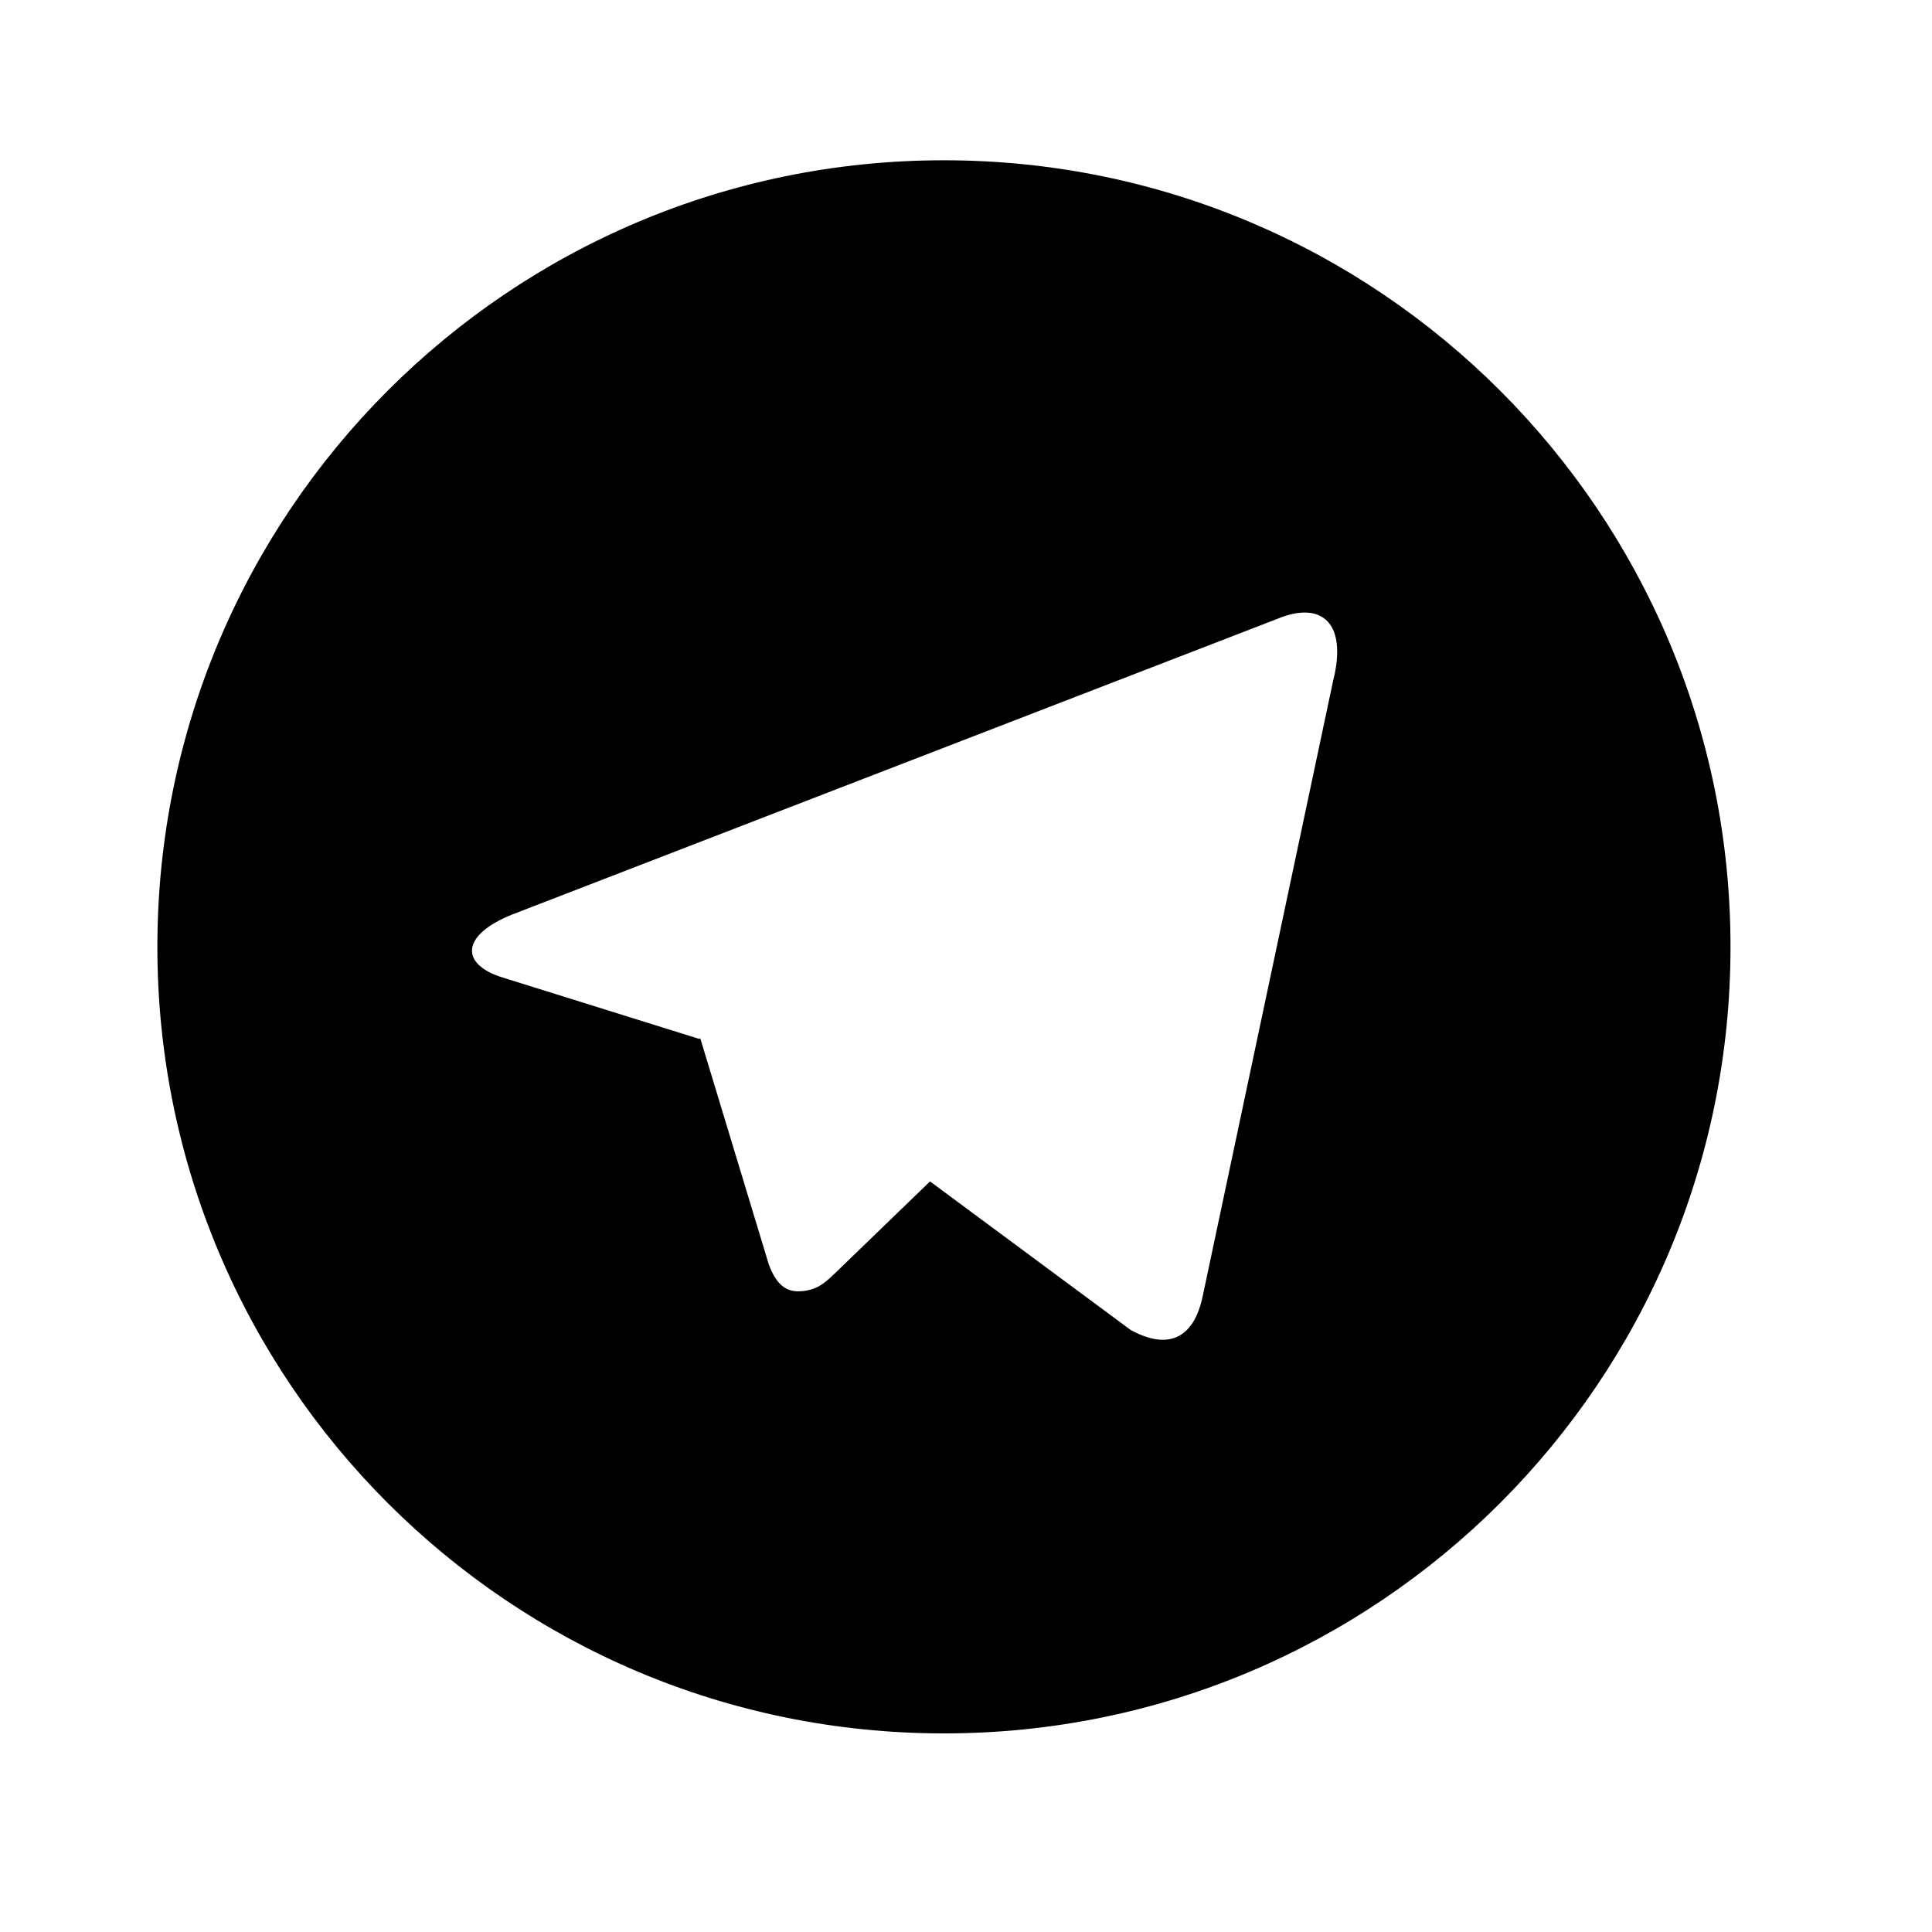
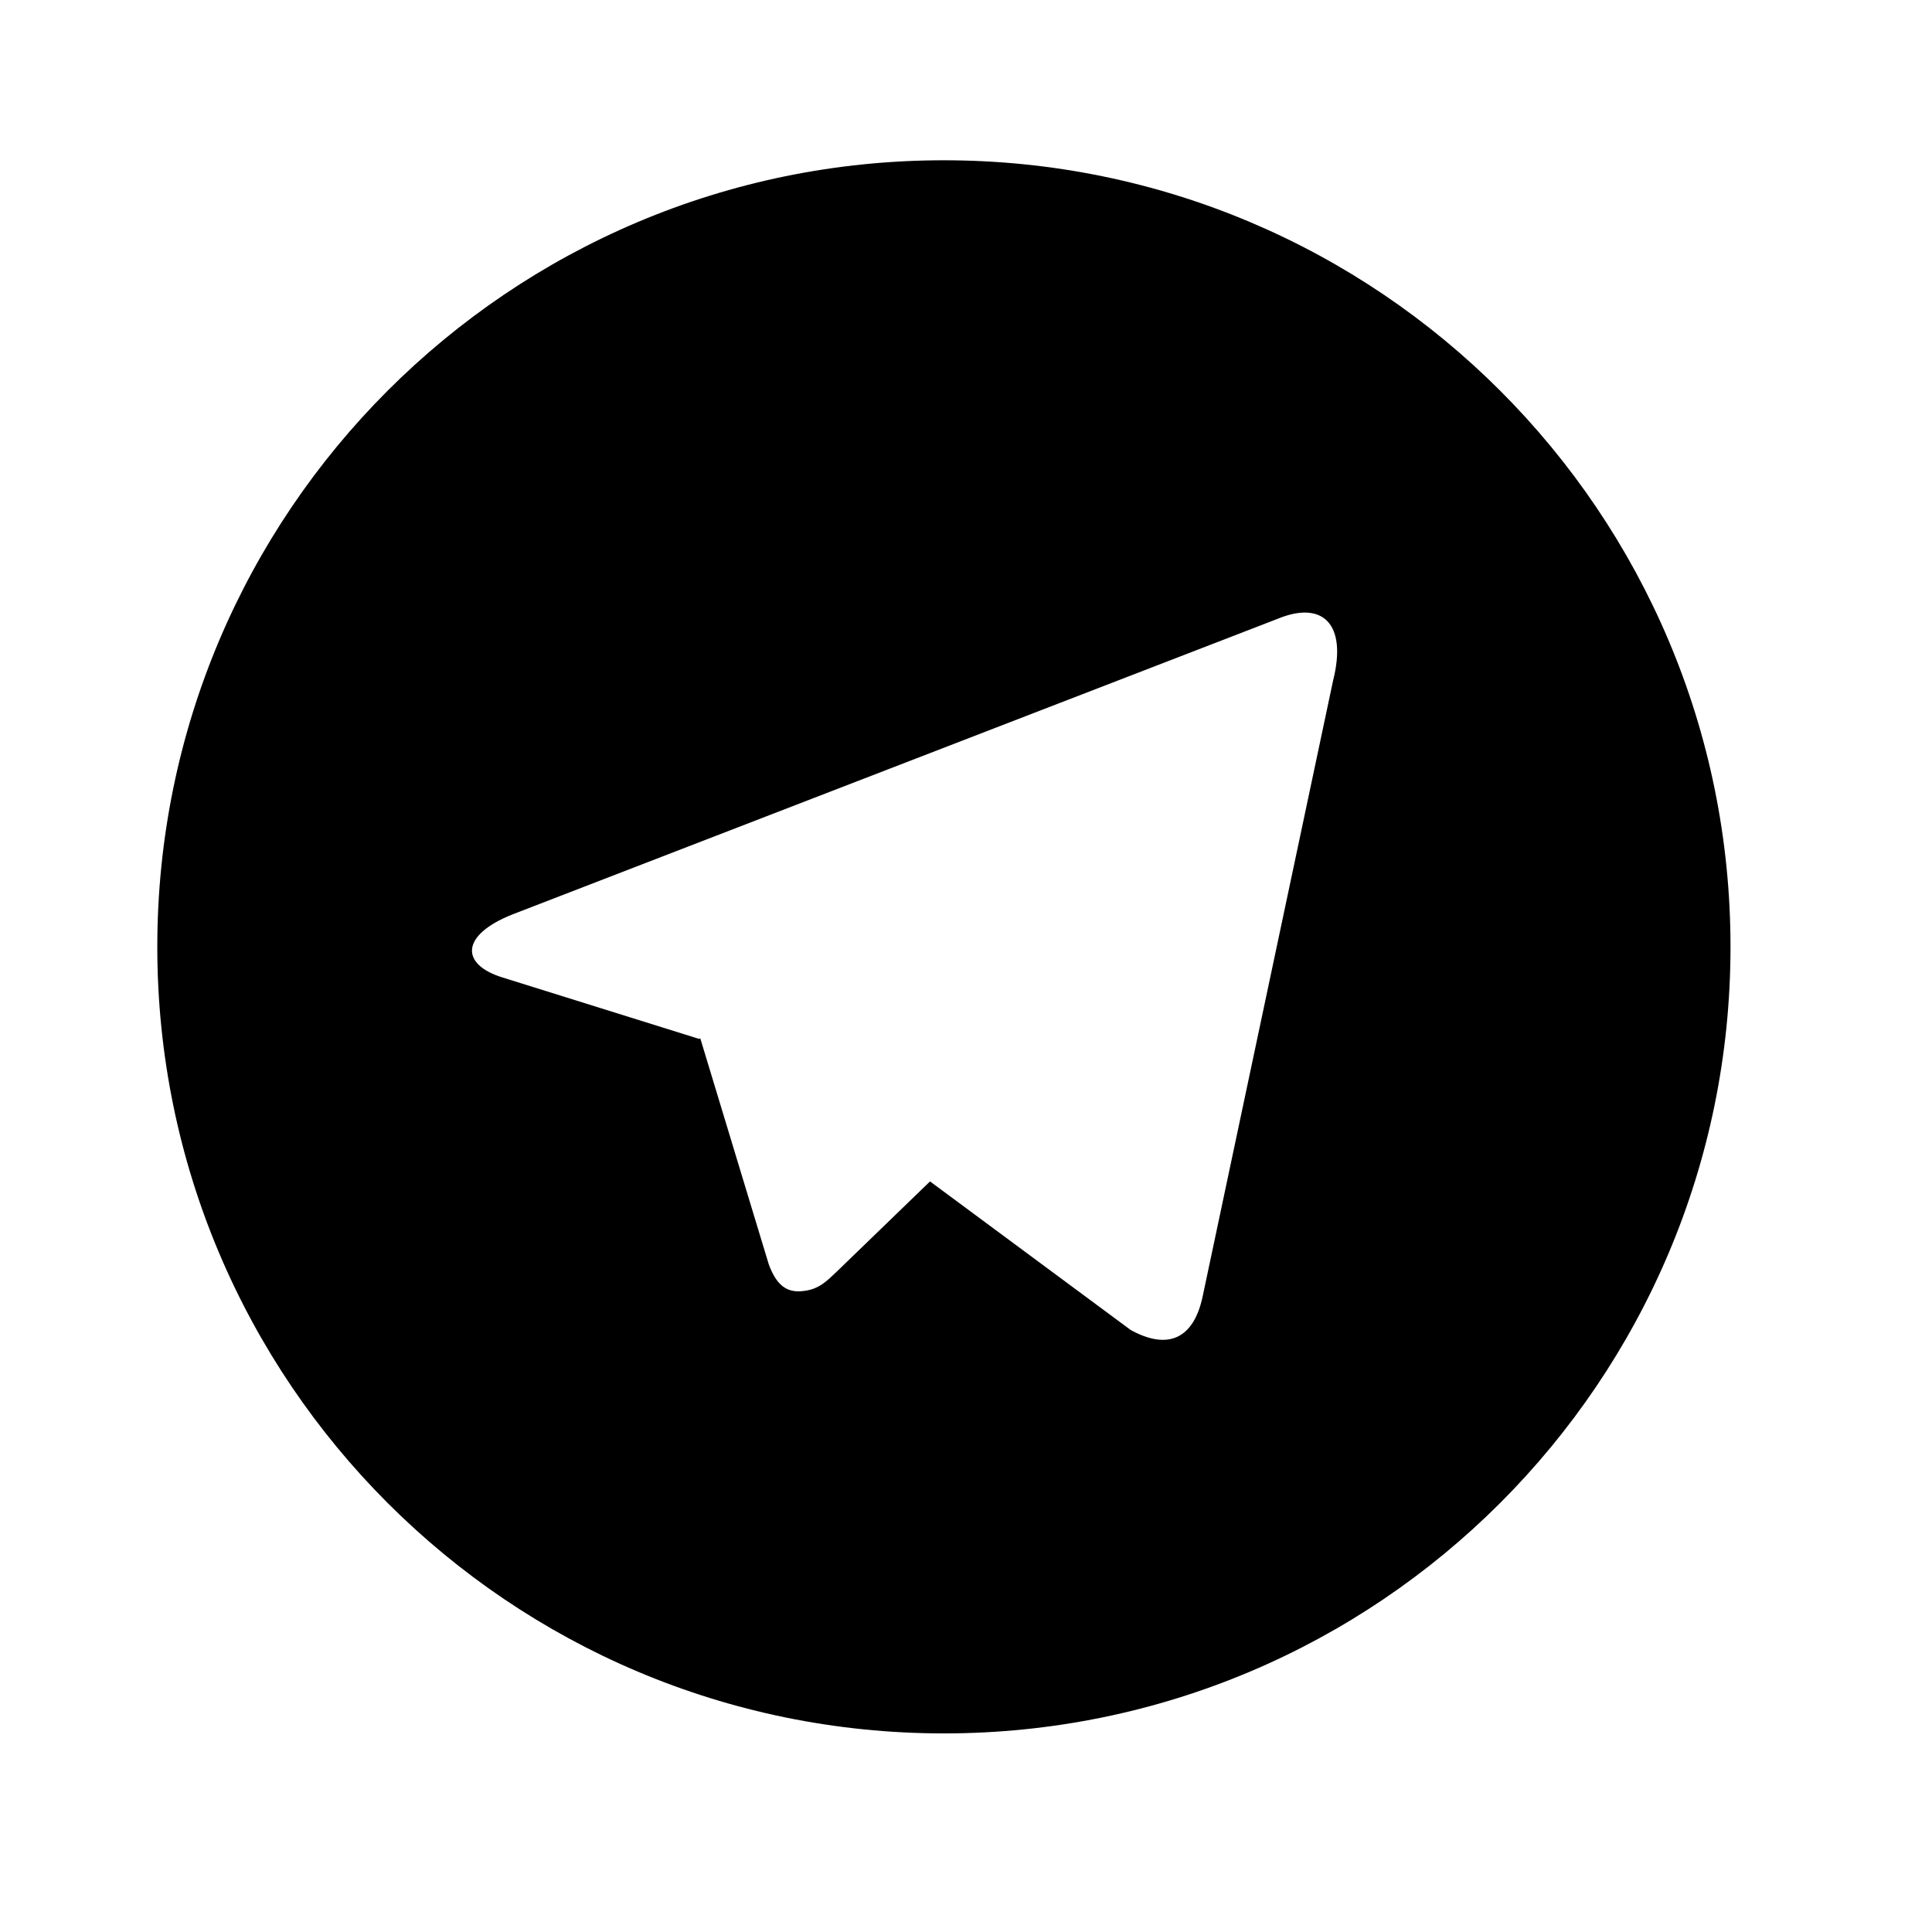
- <svg xmlns="http://www.w3.org/2000/svg" width="24" height="24" fill="none">
-   <path fill="currentColor" d="M11.725 21.533c-5.396 0-9.77-4.374-9.77-9.77 0-5.398 4.374-9.772 9.77-9.772 5.397 0 9.772 4.374 9.772 9.771 0 5.397-4.375 9.771-9.772 9.771zm-3.039-8.628l.013-.007.85 2.805c.11.304.26.358.443.333.184-.024.28-.123.4-.238l1.161-1.122 2.492 1.845c.455.25.783.12.896-.422l1.62-7.644c.178-.71-.135-.996-.687-.77l-9.51 3.675c-.649.26-.645.623-.117.784l2.44.762z" />
+ <svg xmlns="http://www.w3.org/2000/svg" width="24" height="24" viewBox="0 0 24 24" fill="none">
+   <path fill="currentColor" d="M11.725 21.533C6.329 21.533 1.954 17.159 1.954 11.762C1.954 6.365 6.329 1.991 11.725 1.991C17.122 1.991 21.497 6.365 21.497 11.762C21.497 17.159 17.122 21.533 11.725 21.533ZM8.686 12.905L8.699 12.898L9.549 15.703C9.659 16.007 9.809 16.061 9.992 16.036C10.176 16.012 10.272 15.913 10.393 15.798L11.553 14.676L14.045 16.521C14.5 16.772 14.828 16.642 14.941 16.099L16.56 8.455C16.739 7.744 16.426 7.459 15.874 7.686L6.364 11.36C5.715 11.619 5.719 11.983 6.247 12.144L8.686 12.906V12.905Z" />
</svg>
